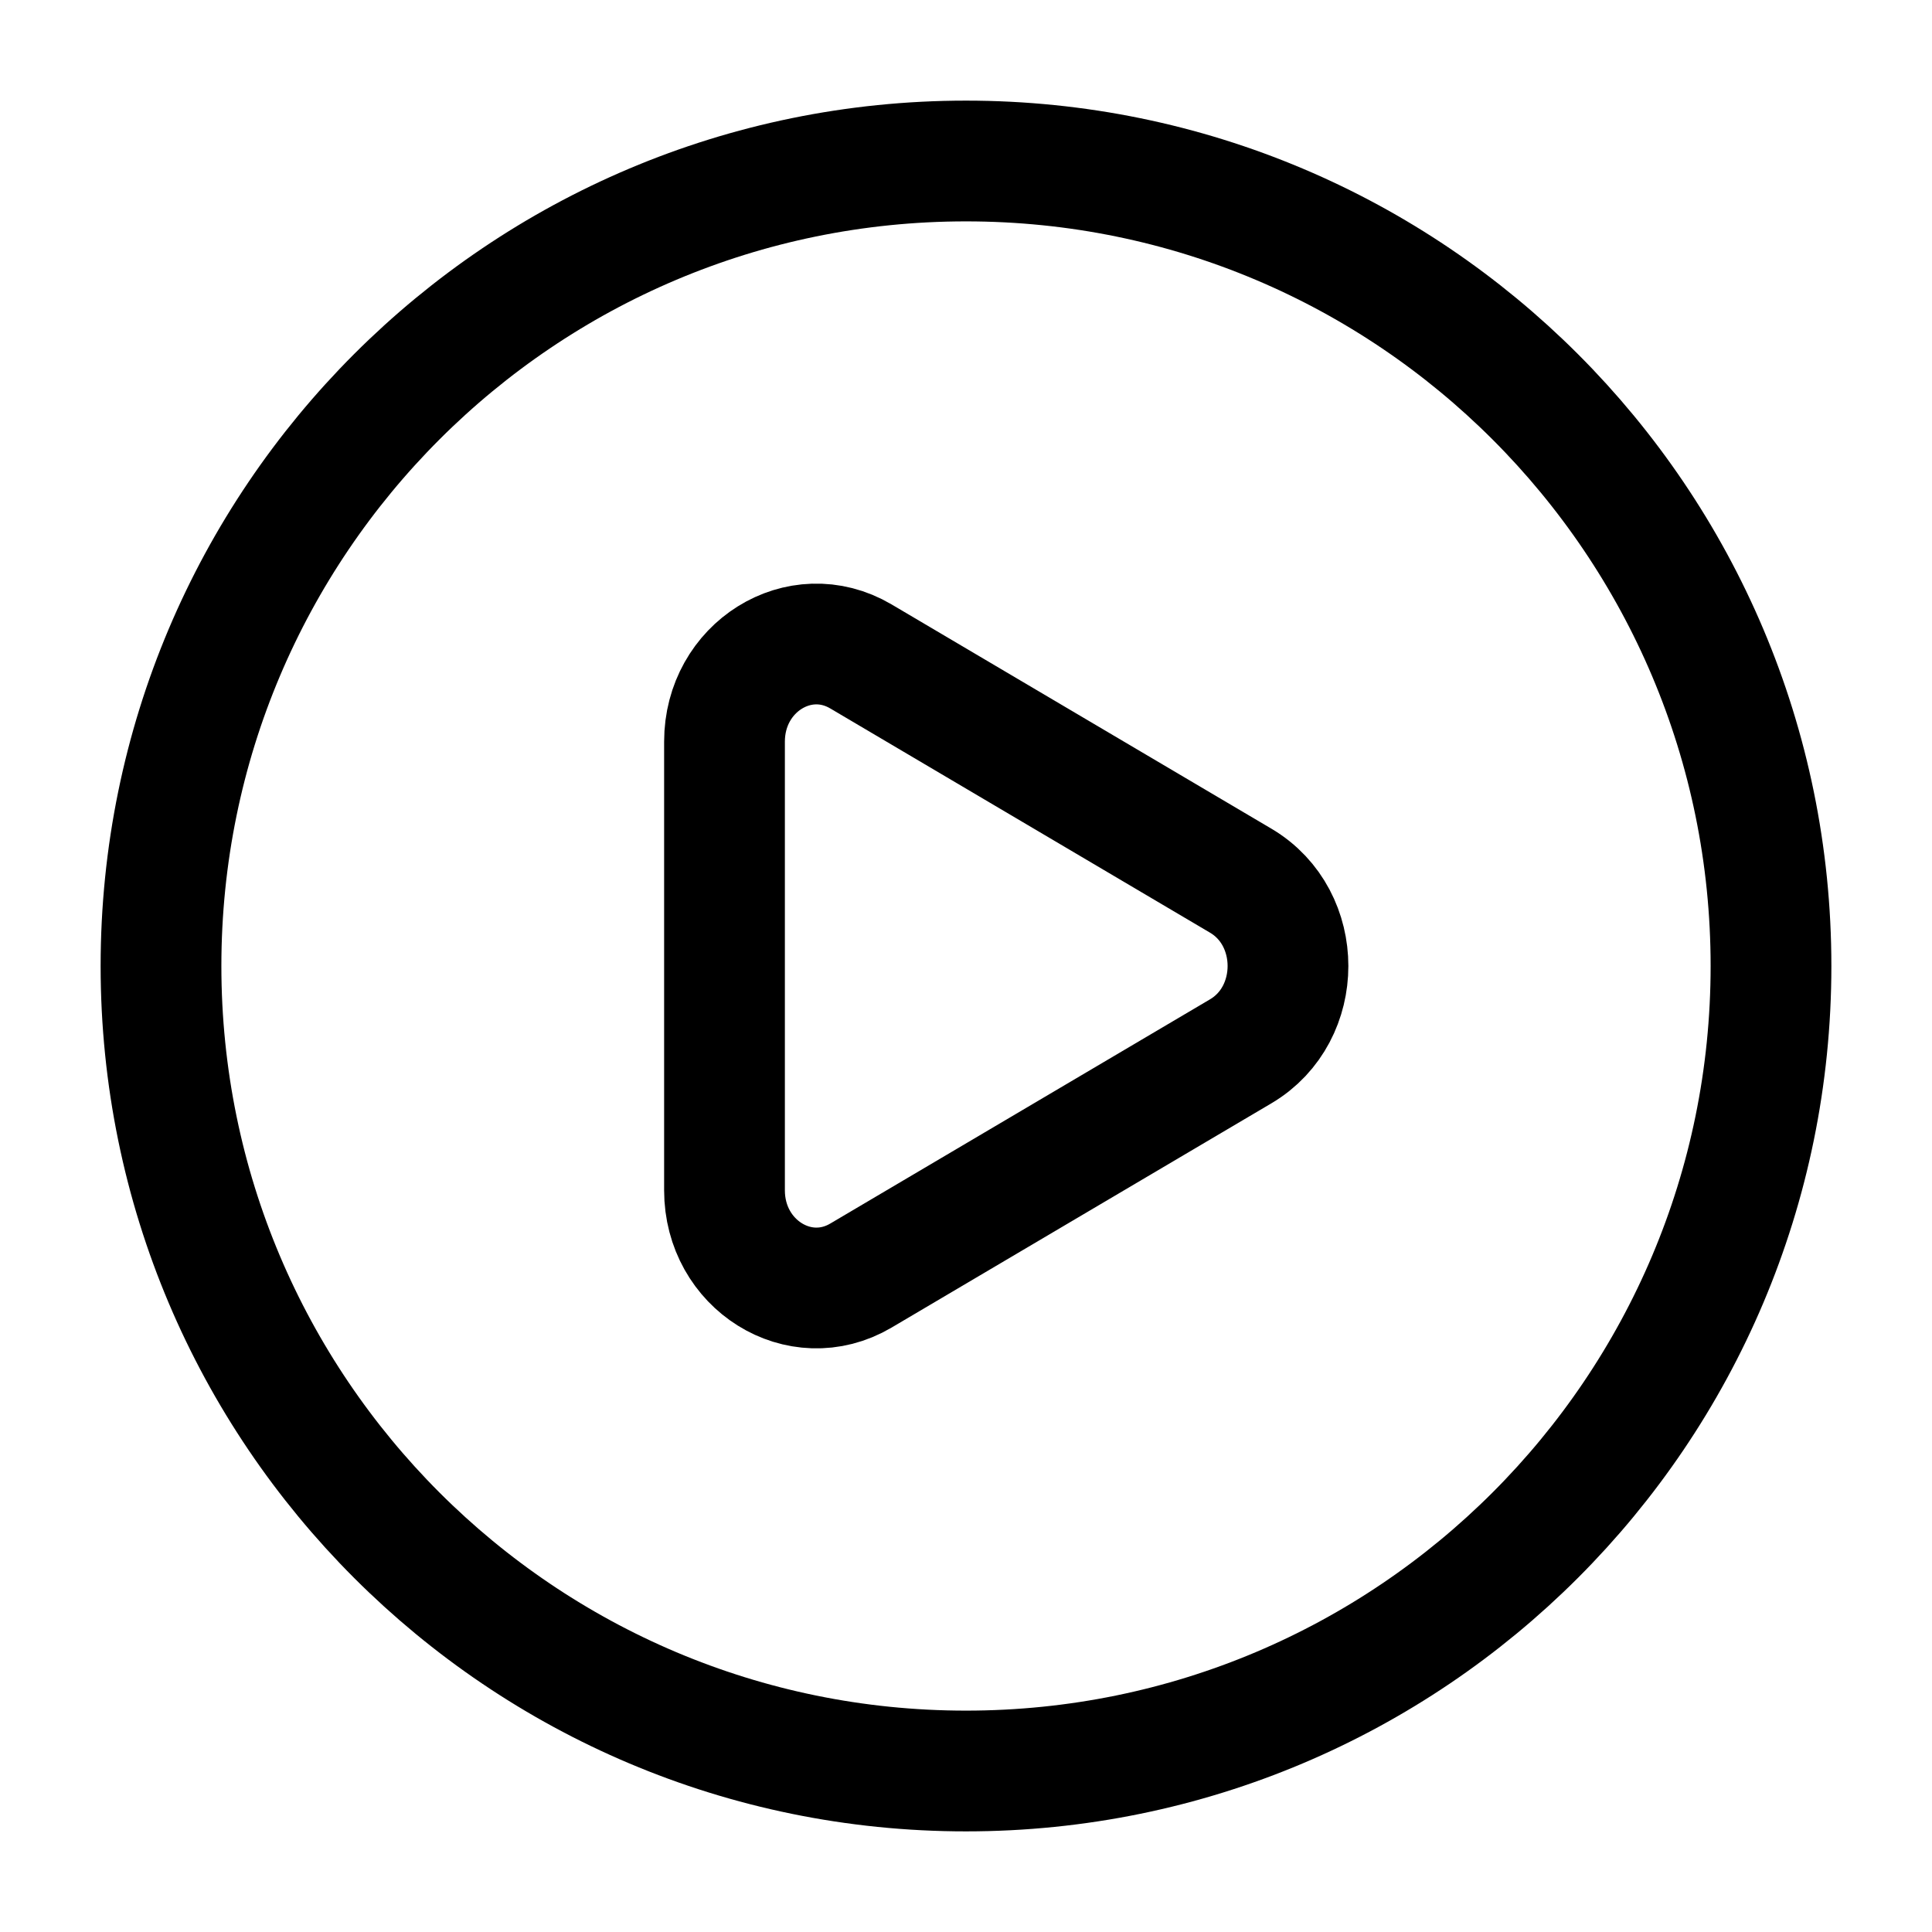
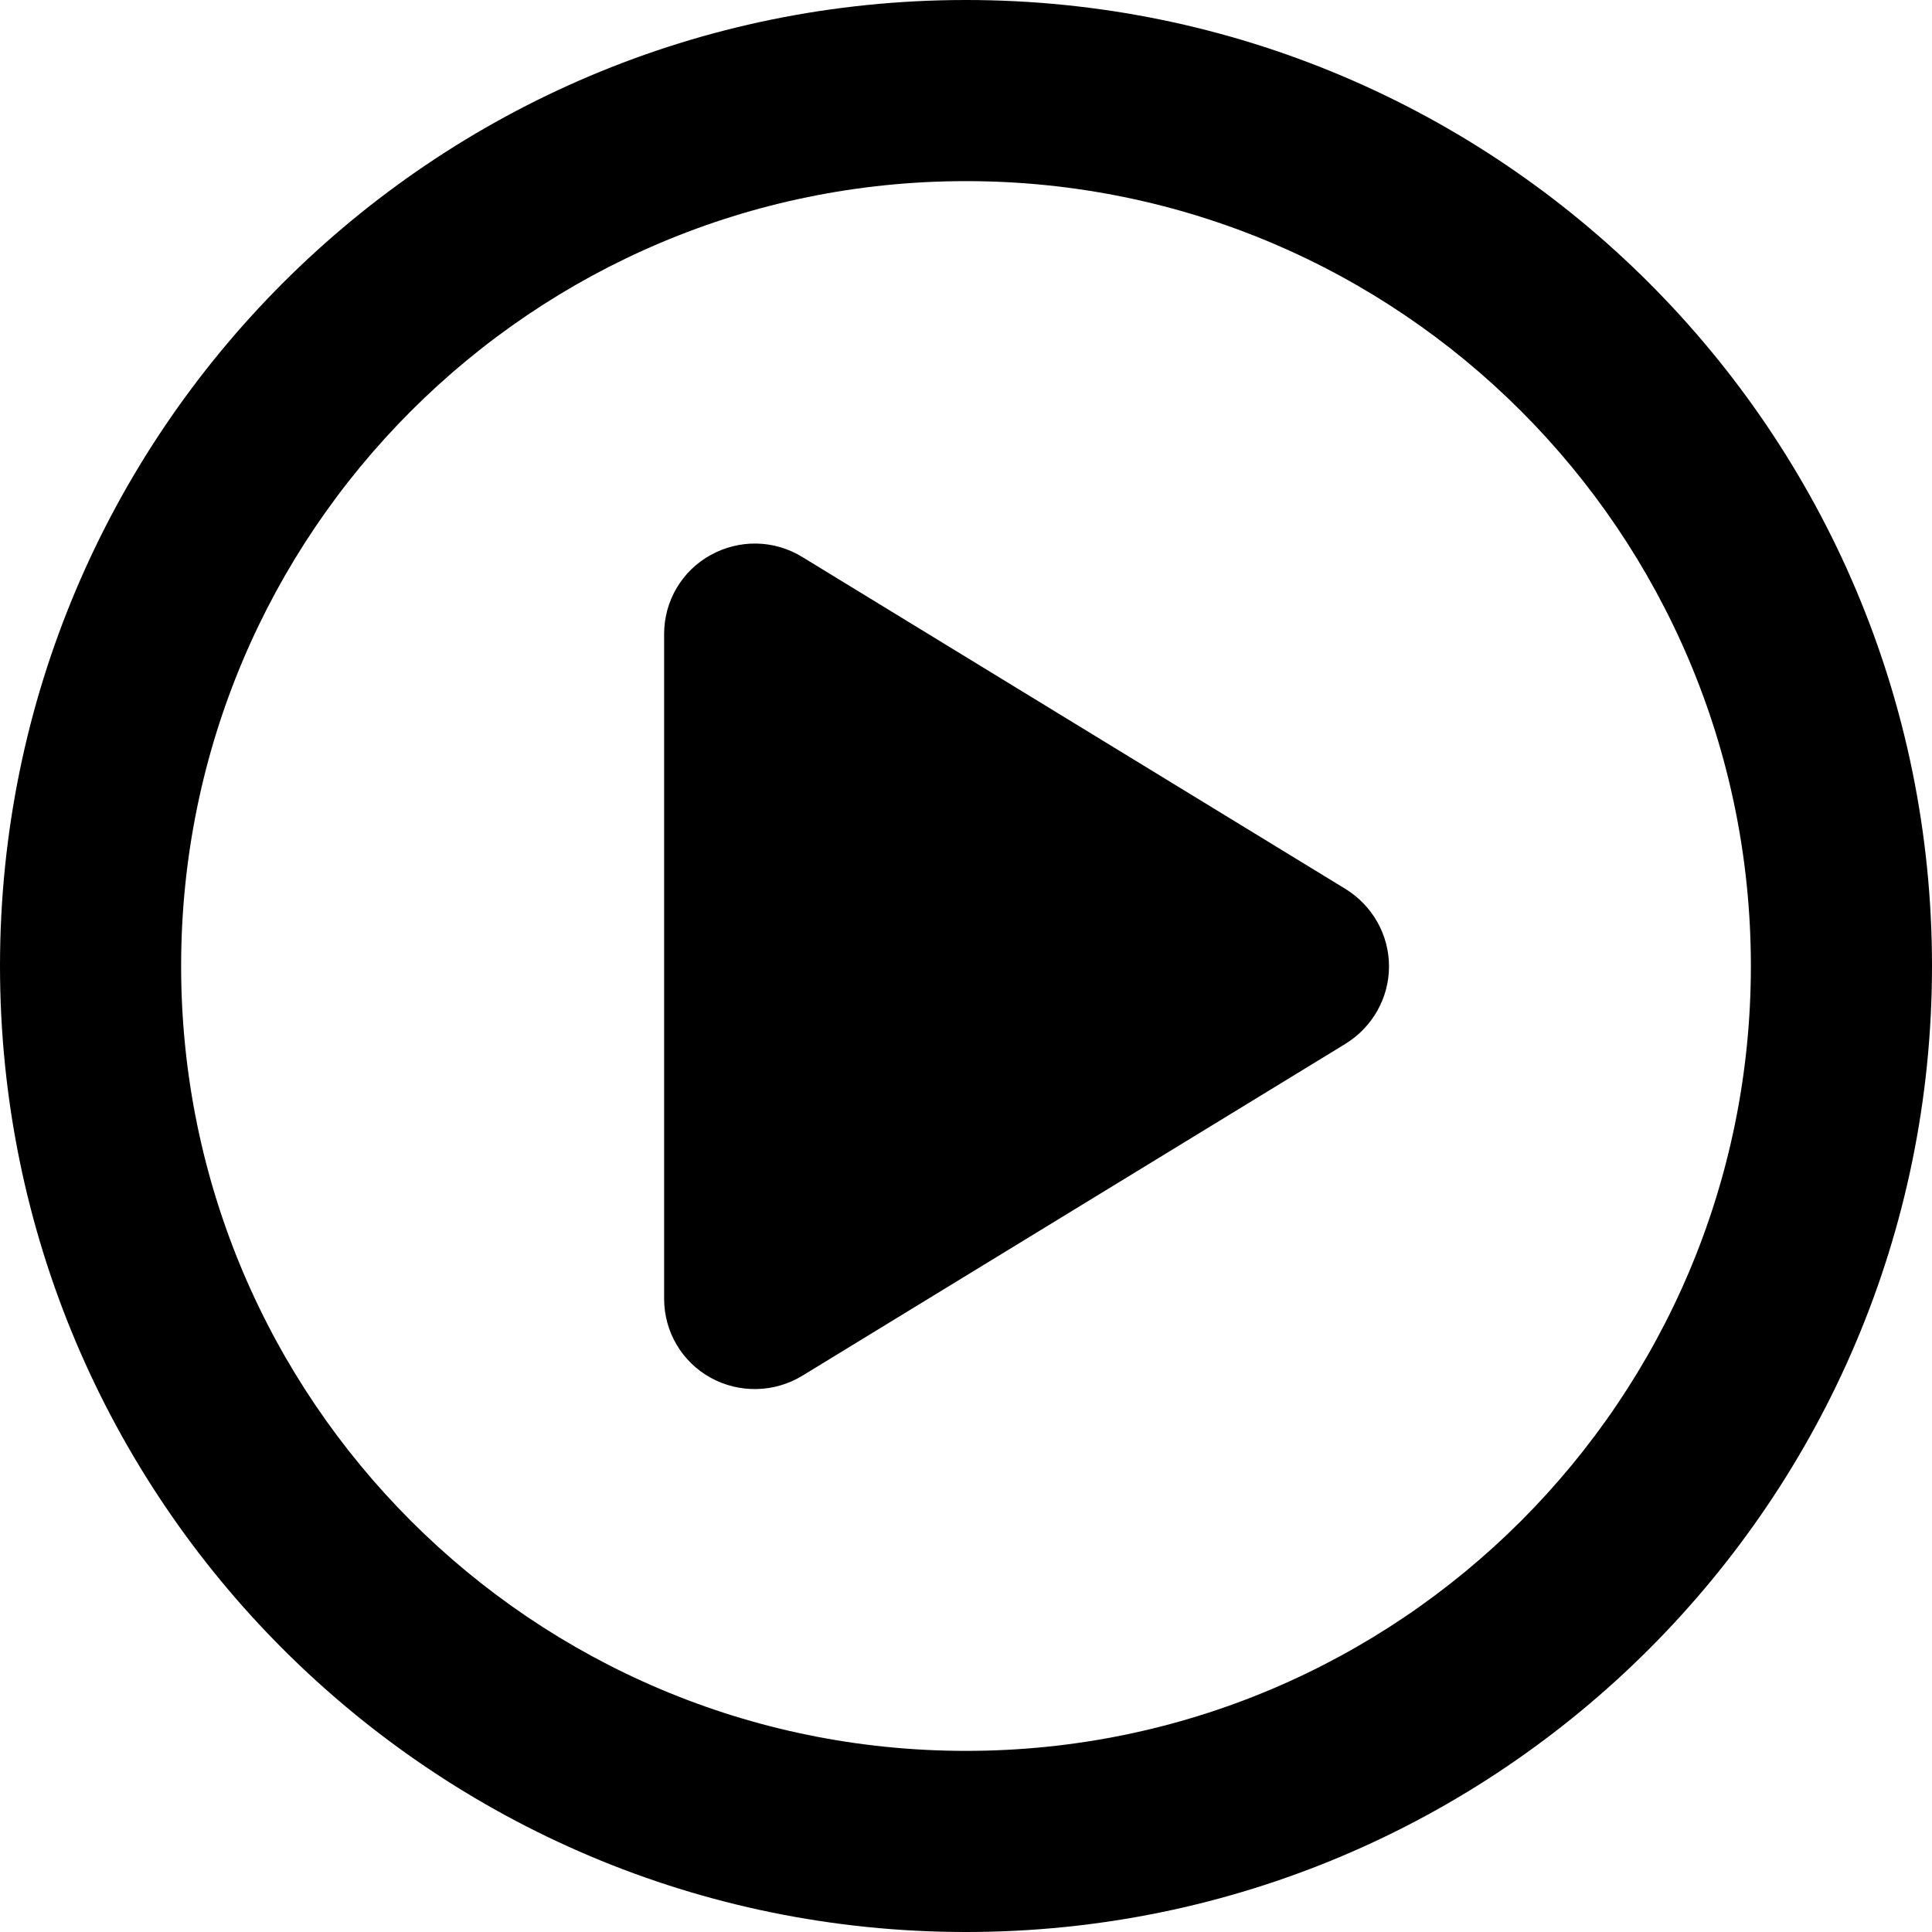
- <svg xmlns="http://www.w3.org/2000/svg" width="800px" height="800px" viewBox="0 0 24 24" fill="none" version="1.1" id="svg6">
-   <defs id="defs10" />
-   <circle cx="12" cy="12" r="10" stroke="#1C274C" stroke-width="1.5" id="circle2" style="fill:none;stroke:#000000;stroke-opacity:1" />
-   <path d="M15.414 10.941C16.195 11.403 16.195 12.597 15.414 13.059L10.694 15.846C9.934 16.294 9 15.71 9 14.787L9 9.213C9 8.289 9.934 7.706 10.694 8.154L15.414 10.941Z" stroke="#1C274C" stroke-width="1.5" id="path4" style="stroke:#000000;stroke-opacity:1;fill:none" />
+ <svg xmlns="http://www.w3.org/2000/svg" viewBox="0 0 512 512">
+   <path d="M464 256A208 208 0 1 0 48 256a208 208 0 1 0 416 0zM0 256a256 256 0 1 1 512 0A256 256 0 1 1 0 256zM188.3 147.1c7.6-4.2 16.8-4.1 24.3 .5l144 88c7.1 4.4 11.5 12.1 11.5 20.5s-4.4 16.1-11.5 20.5l-144 88c-7.4 4.5-16.7 4.7-24.3 .5s-12.3-12.2-12.3-20.9V168c0-8.7 4.7-16.7 12.3-20.9z" />
</svg>
